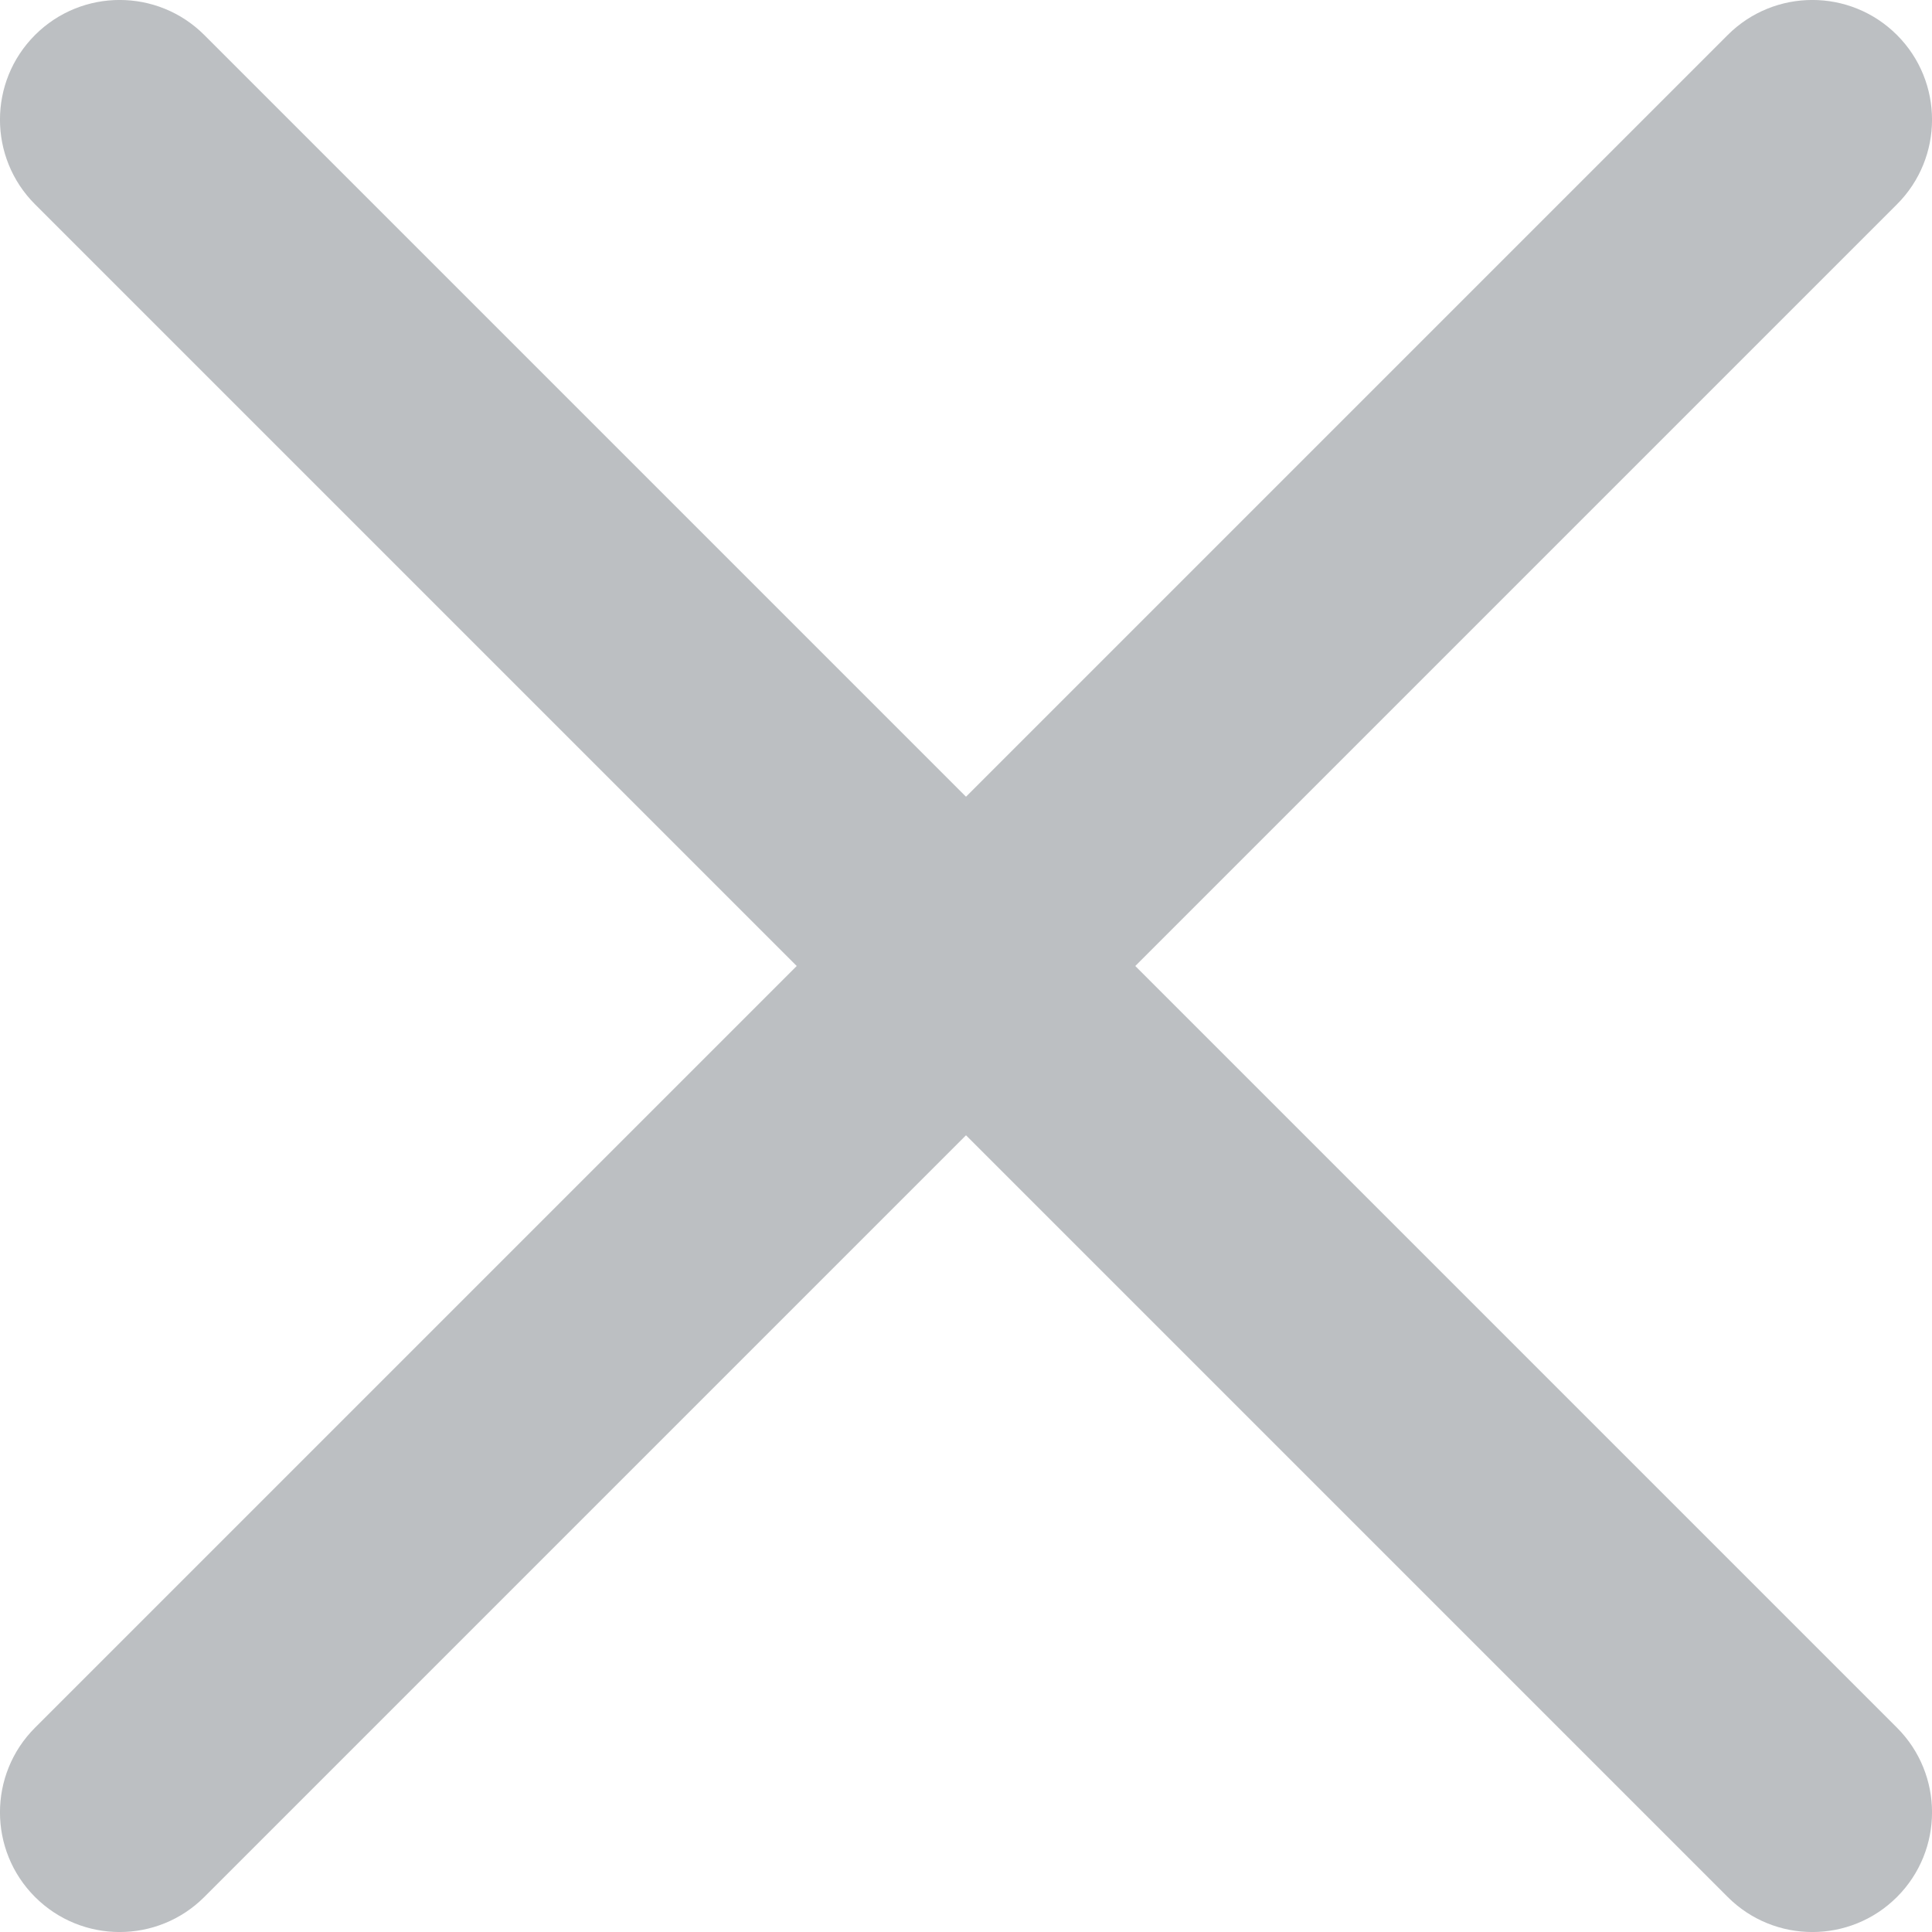
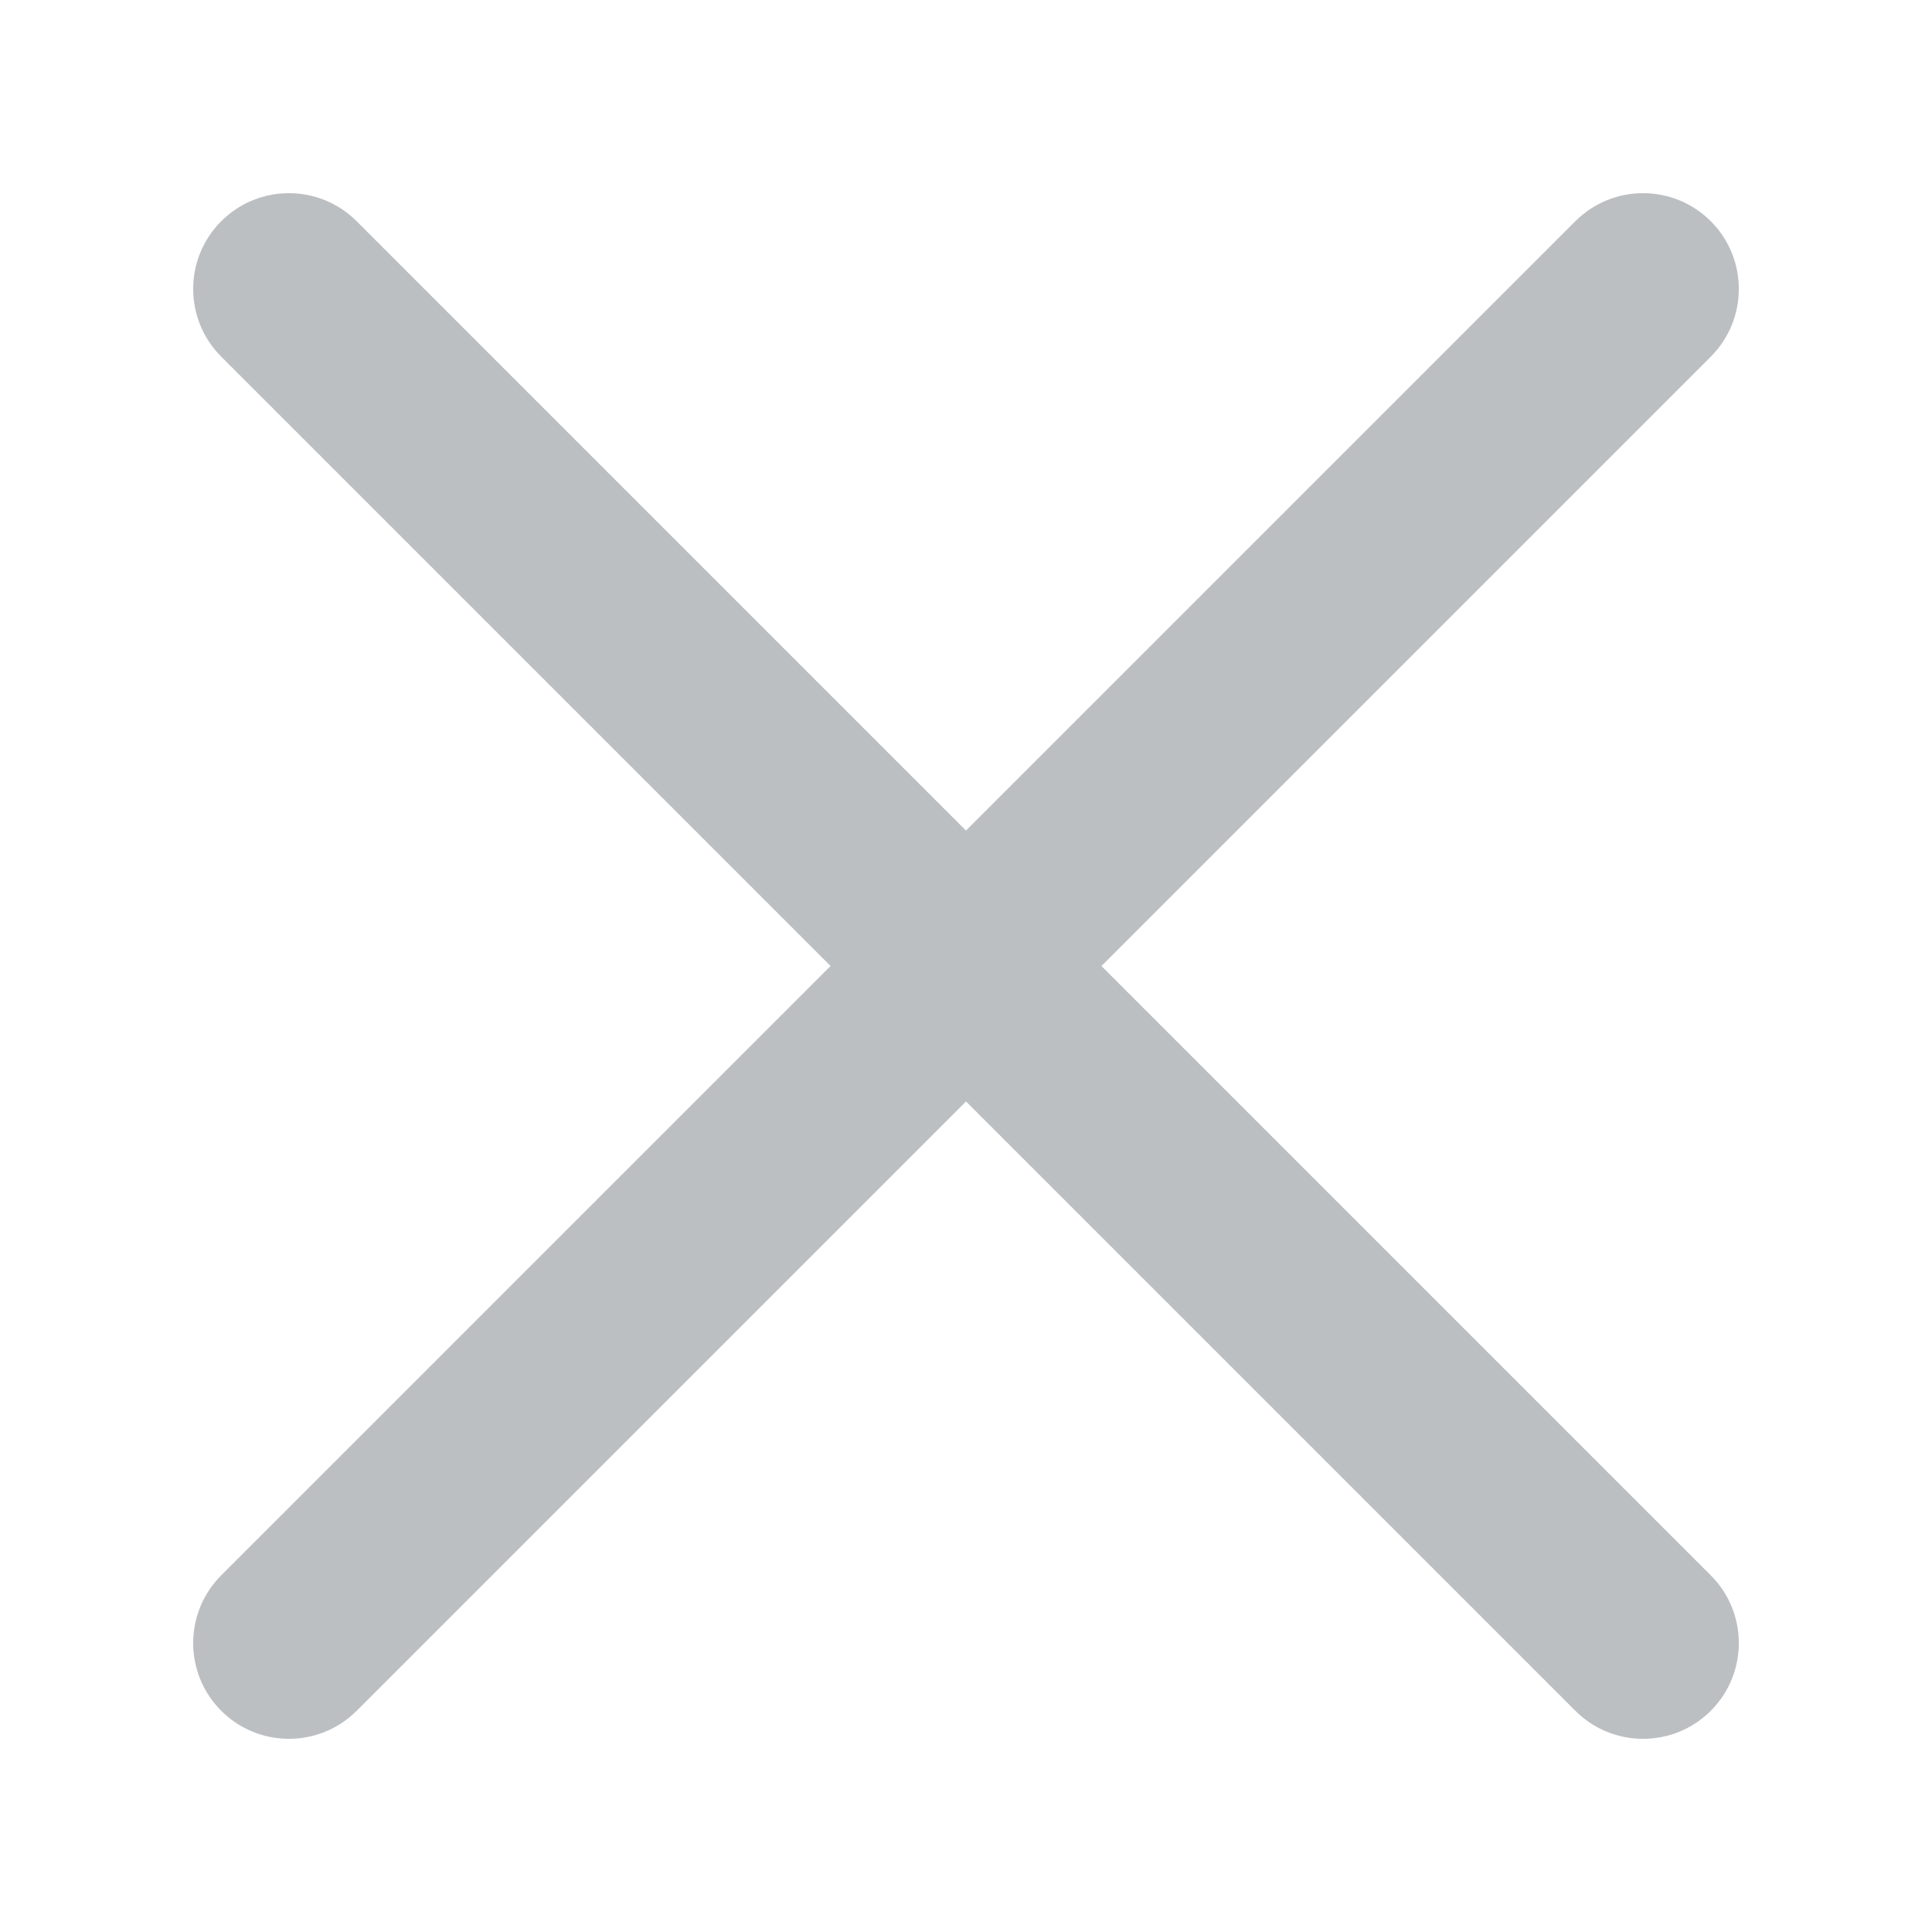
- <svg xmlns="http://www.w3.org/2000/svg" width="16" height="16" viewBox="0 0 16 16" fill="none">
-   <path fill-rule="evenodd" clip-rule="evenodd" d="M8 6.598L14.308 0.29C14.695 -0.097 15.323 -0.097 15.71 0.29C16.097 0.677 16.097 1.305 15.71 1.692L9.402 8L15.71 14.308C16.097 14.695 16.097 15.323 15.71 15.71C15.323 16.097 14.695 16.097 14.308 15.71L8 9.402L1.692 15.71C1.305 16.097 0.677 16.097 0.29 15.71C-0.097 15.323 -0.097 14.695 0.29 14.308L6.598 8L0.29 1.692C-0.097 1.305 -0.097 0.677 0.29 0.29C0.677 -0.097 1.305 -0.097 1.692 0.29L8 6.598Z" fill="#BCBFC2" />
+ <svg xmlns="http://www.w3.org/2000/svg" width="20" height="20" viewBox="0 0 20 20" fill="none">
+   <path fill-rule="evenodd" clip-rule="evenodd" d="M10 8.598L16.308 2.29C16.695 1.903 17.323 1.903 17.71 2.29C18.097 2.677 18.097 3.305 17.71 3.692L11.402 10L17.71 16.308C18.097 16.695 18.097 17.323 17.71 17.71C17.323 18.097 16.695 18.097 16.308 17.71L10 11.402L3.692 17.71C3.305 18.097 2.677 18.097 2.29 17.71C1.903 17.323 1.903 16.695 2.29 16.308L8.598 10L2.29 3.692C1.903 3.305 1.903 2.677 2.29 2.29C2.677 1.903 3.305 1.903 3.692 2.29L10 8.598Z" fill="#BCBFC2" />
</svg>
